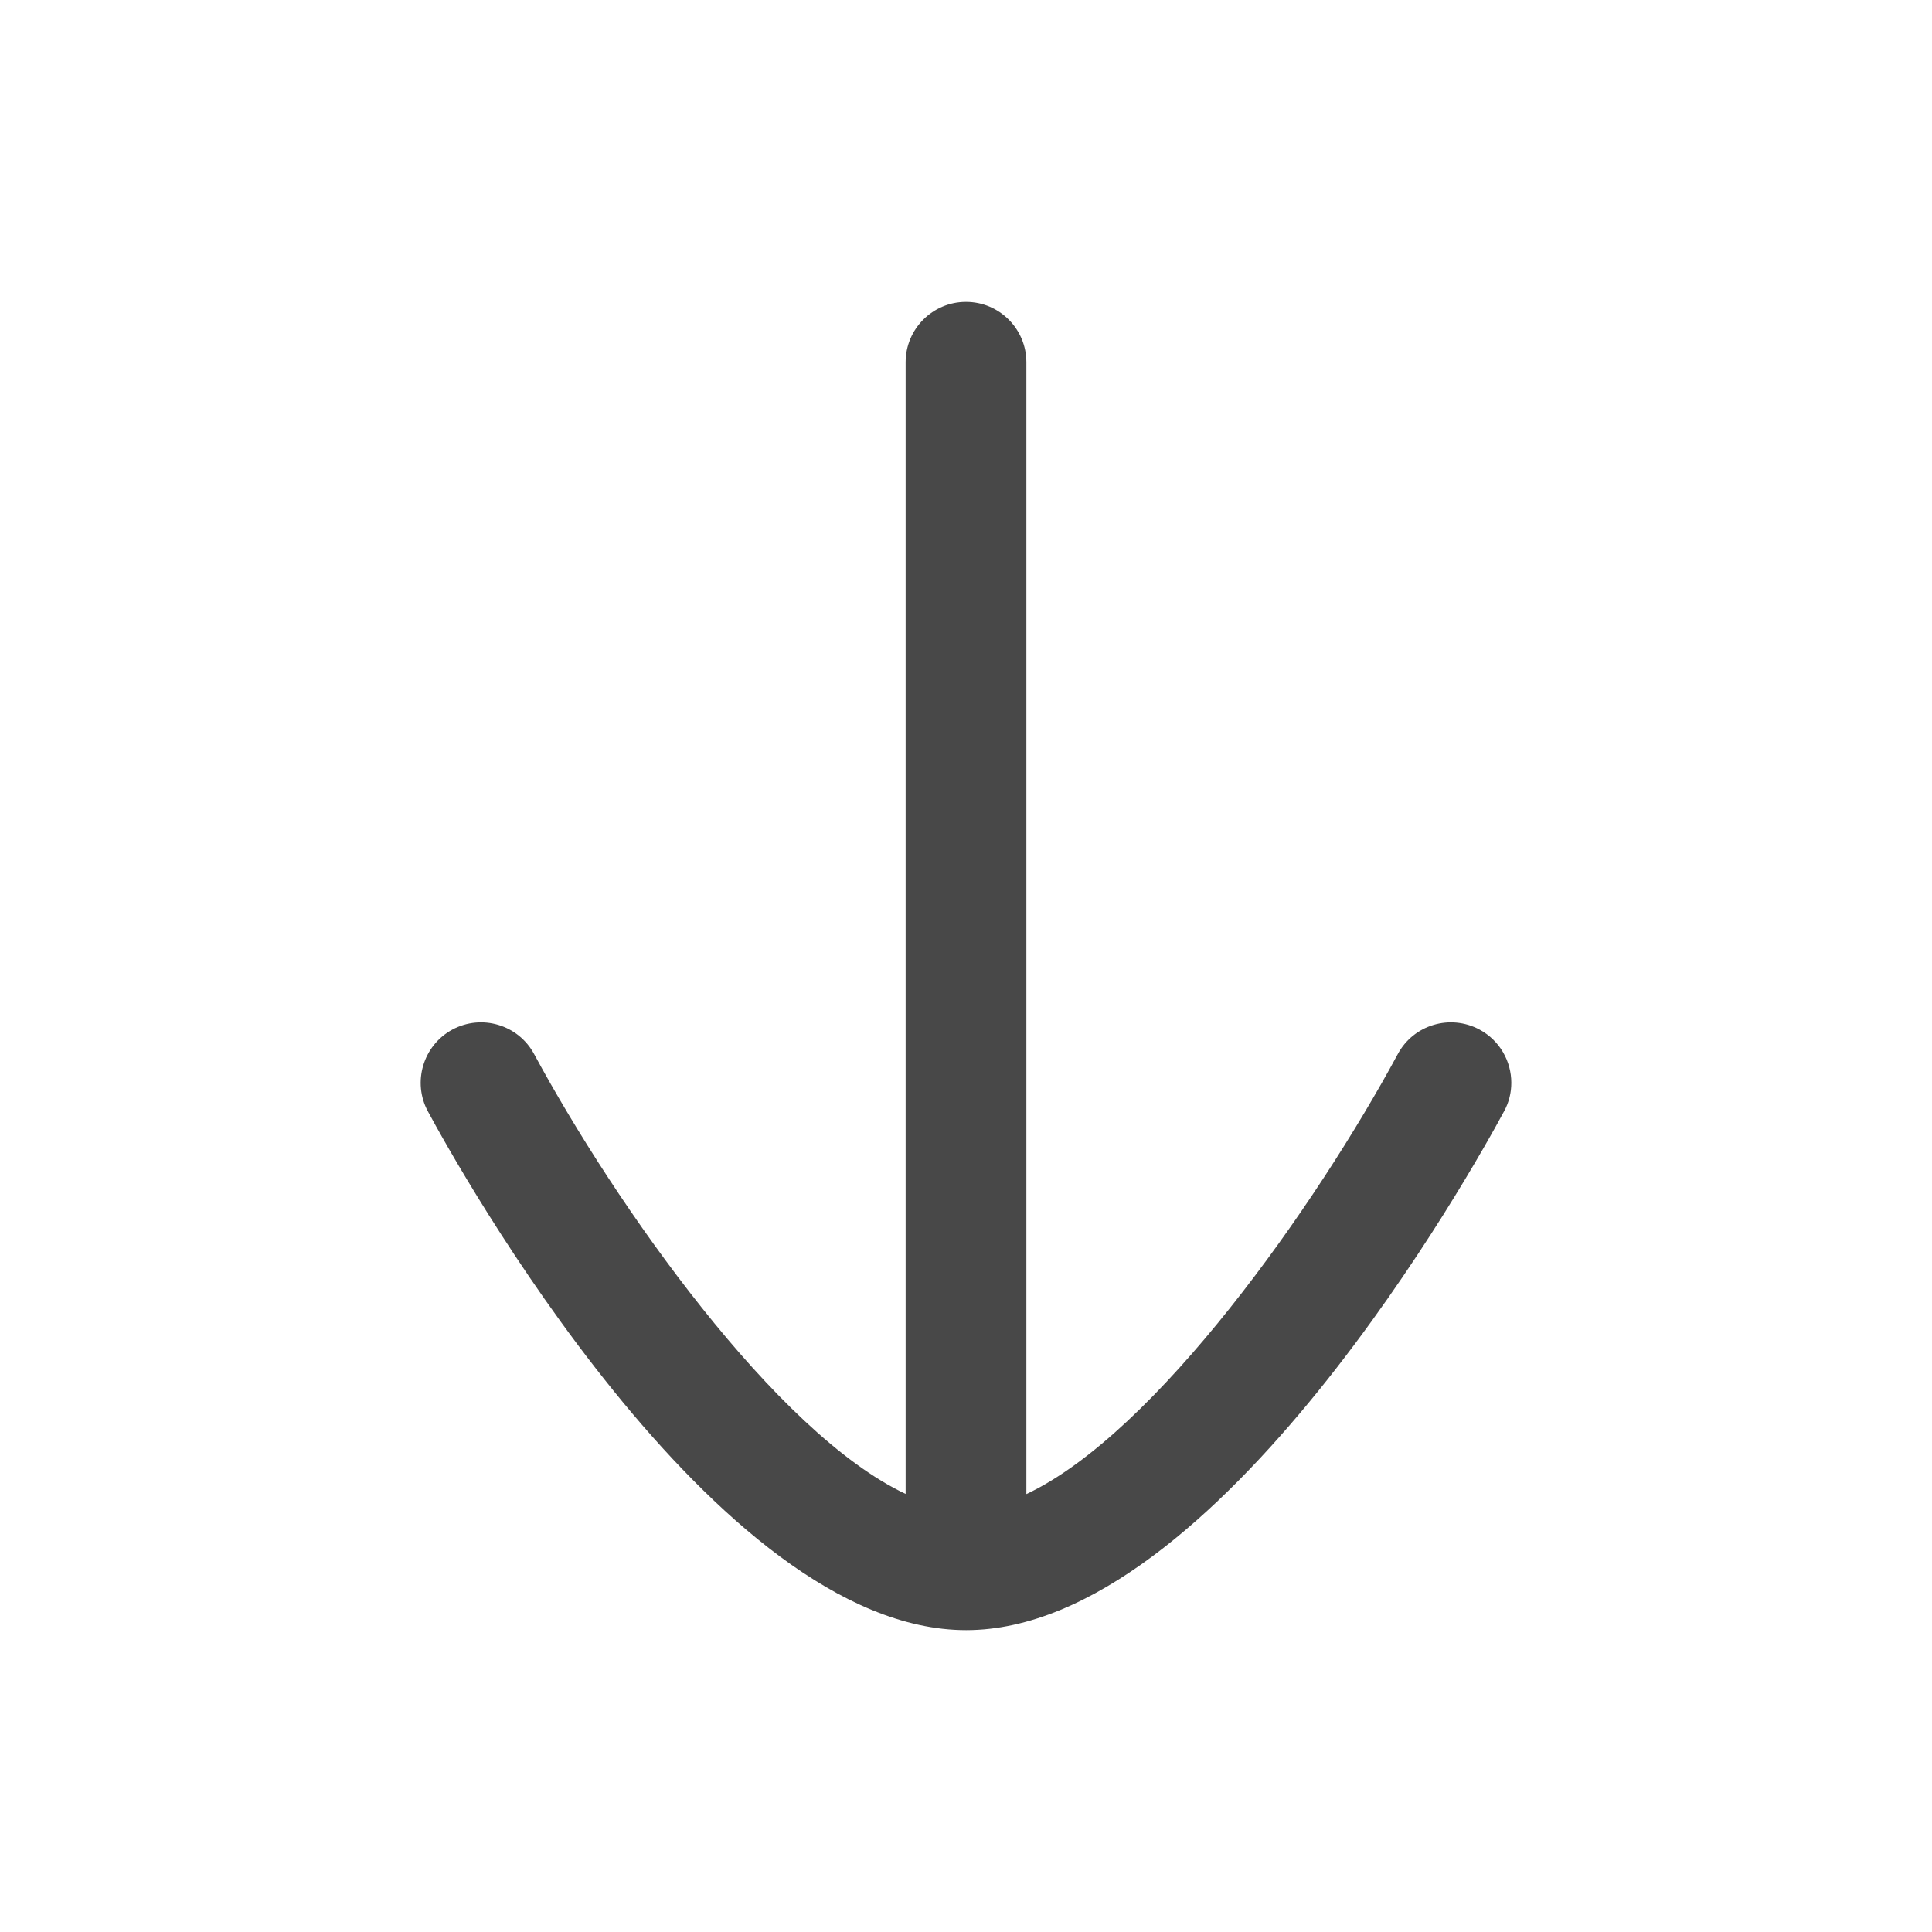
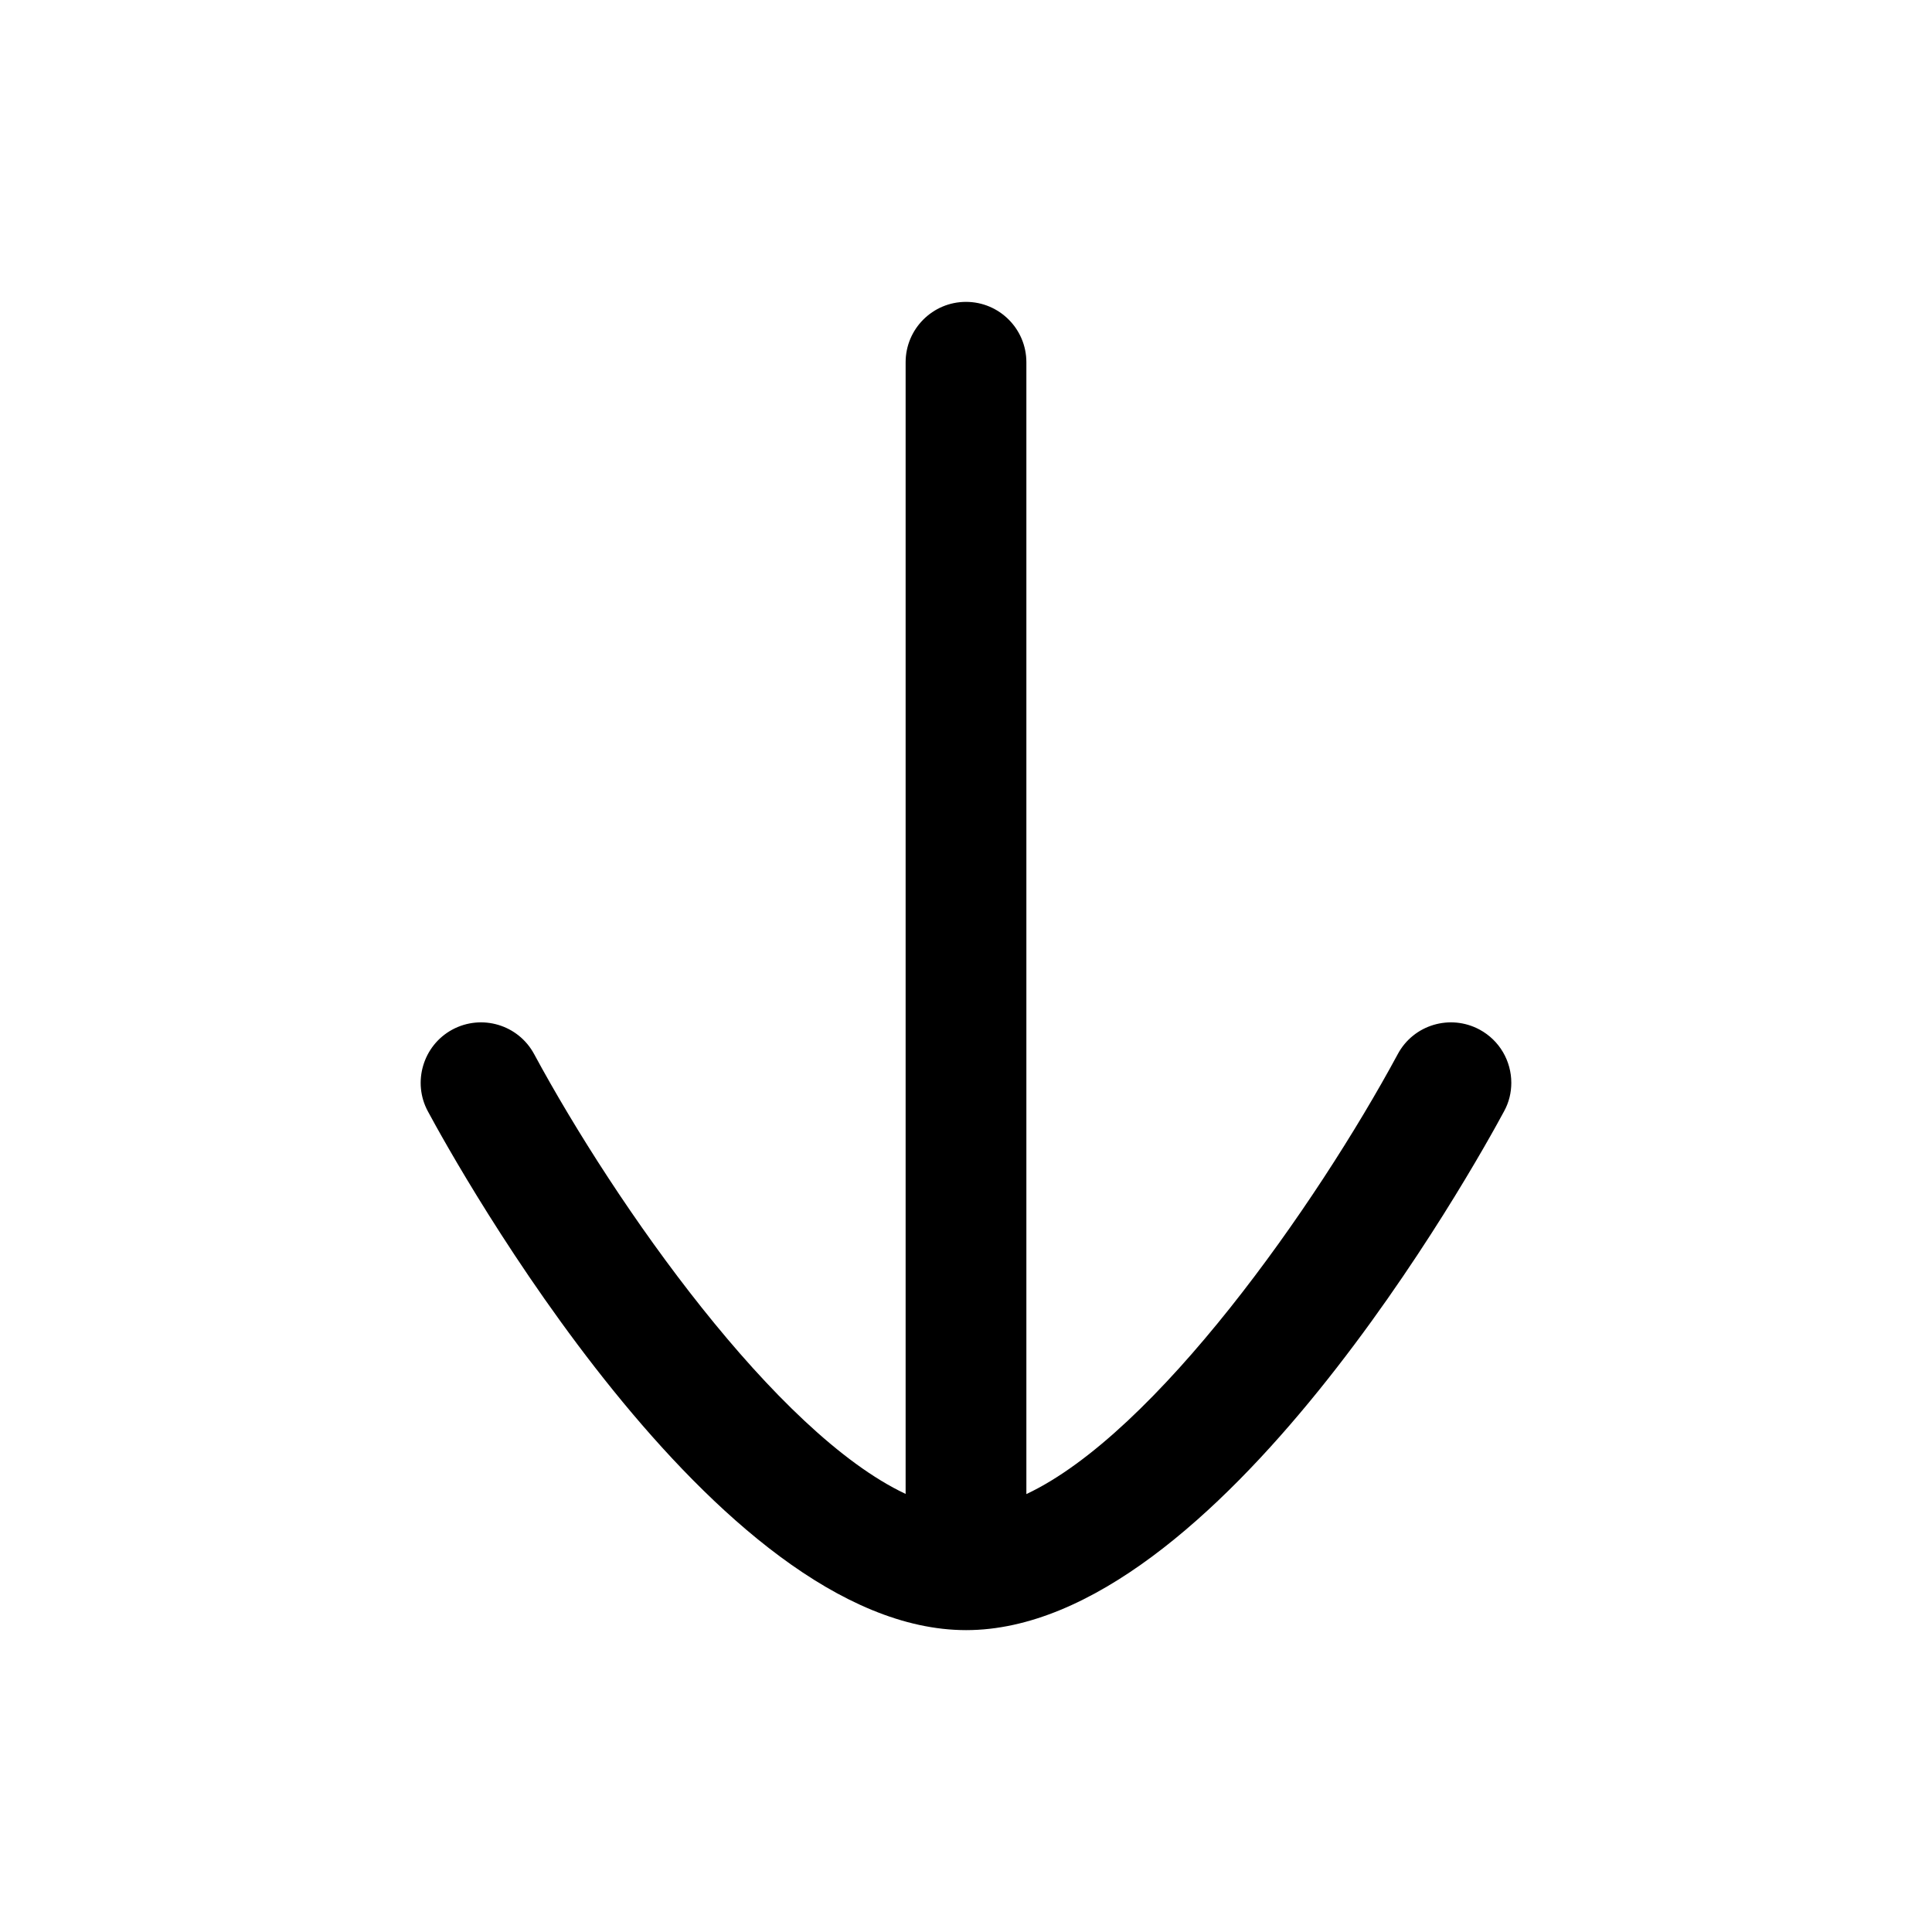
<svg xmlns="http://www.w3.org/2000/svg" width="24" height="24" viewBox="0 0 24 24" fill="none">
-   <path d="M18.684 13.805C18.746 13.693 18.774 13.571 18.774 13.451C18.774 13.183 18.631 12.926 18.38 12.79C18.015 12.594 17.56 12.729 17.364 13.094C16.349 14.975 14.357 17.805 12.75 18.56L12.75 4.5C12.75 4.086 12.414 3.75 12 3.75C11.586 3.75 11.25 4.086 11.25 4.5L11.25 18.558C9.641 17.801 7.65 14.974 6.635 13.094C6.438 12.729 5.984 12.594 5.619 12.79C5.255 12.987 5.12 13.444 5.315 13.805C5.67 14.466 8.879 20.25 12.002 20.25C15.121 20.25 18.329 14.466 18.684 13.805Z" fill="#484848" />
+   <path d="M18.684 13.805C18.746 13.693 18.774 13.571 18.774 13.451C18.774 13.183 18.631 12.926 18.38 12.79C18.015 12.594 17.56 12.729 17.364 13.094C16.349 14.975 14.357 17.805 12.75 18.56L12.75 4.5C12.75 4.086 12.414 3.75 12 3.75C11.586 3.75 11.25 4.086 11.25 4.5L11.25 18.558C9.641 17.801 7.65 14.974 6.635 13.094C6.438 12.729 5.984 12.594 5.619 12.79C5.255 12.987 5.12 13.444 5.315 13.805C5.67 14.466 8.879 20.25 12.002 20.25C15.121 20.25 18.329 14.466 18.684 13.805Z" fill="currentColor" />
</svg>
